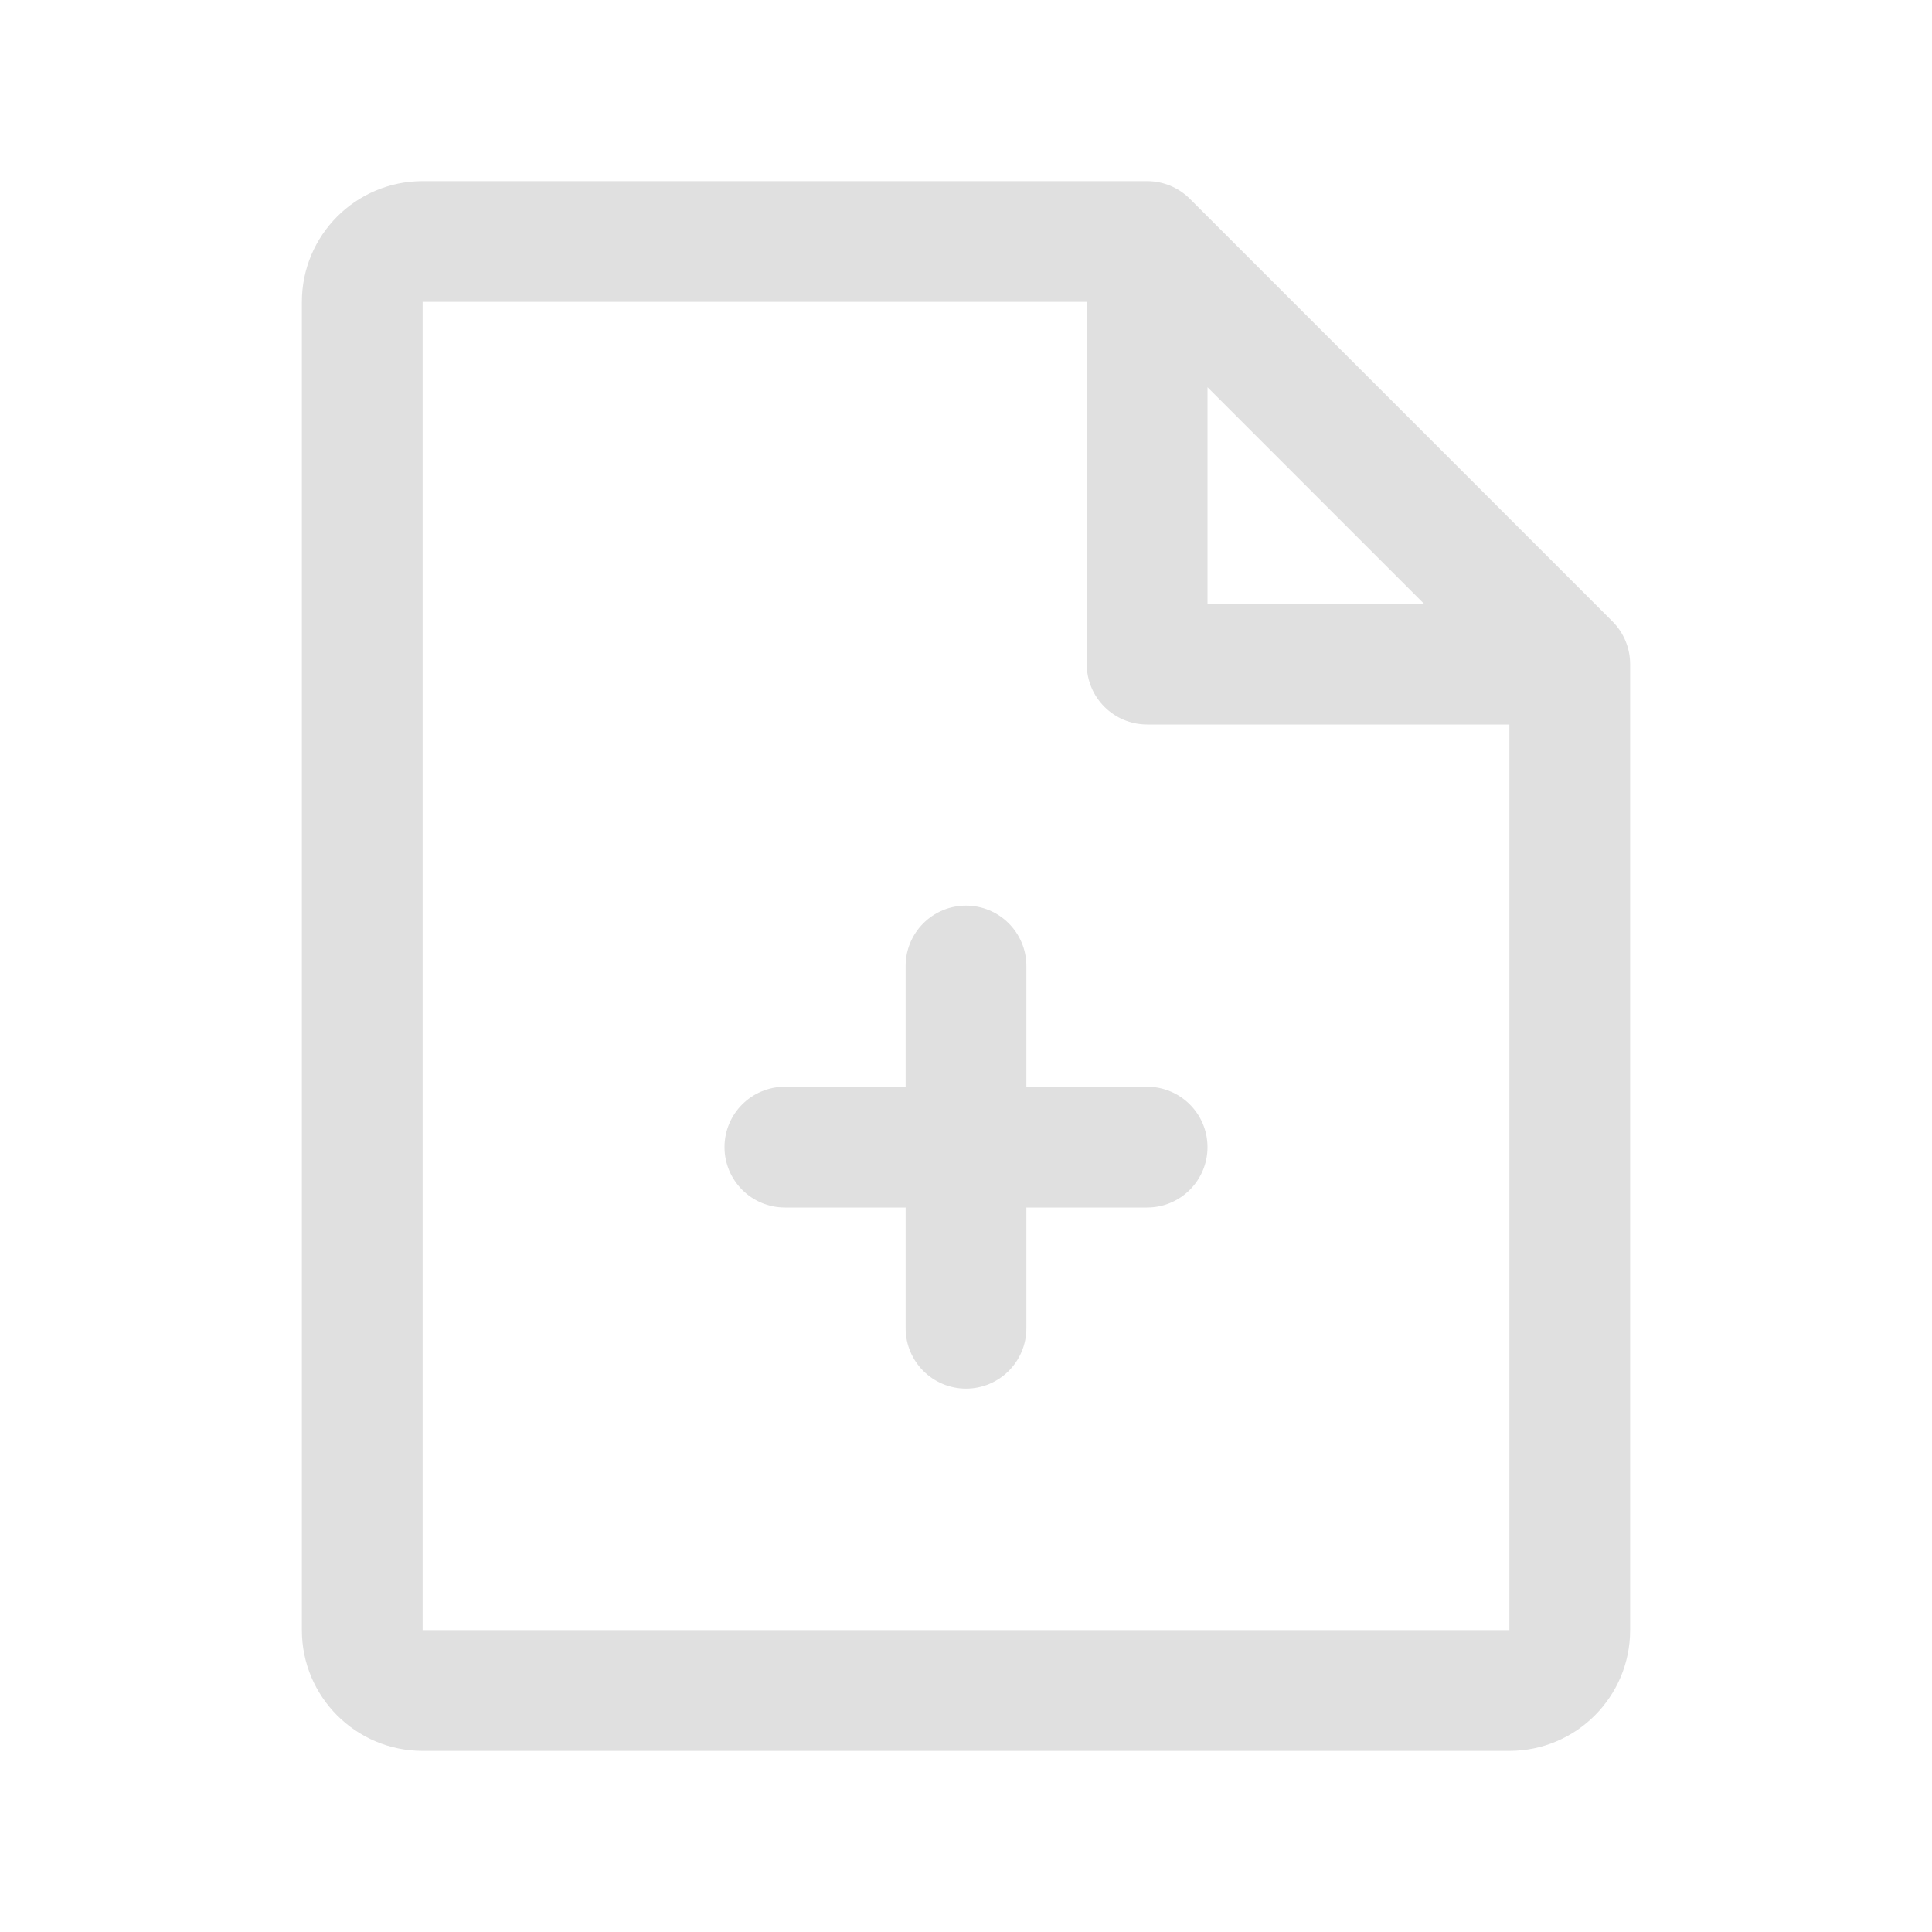
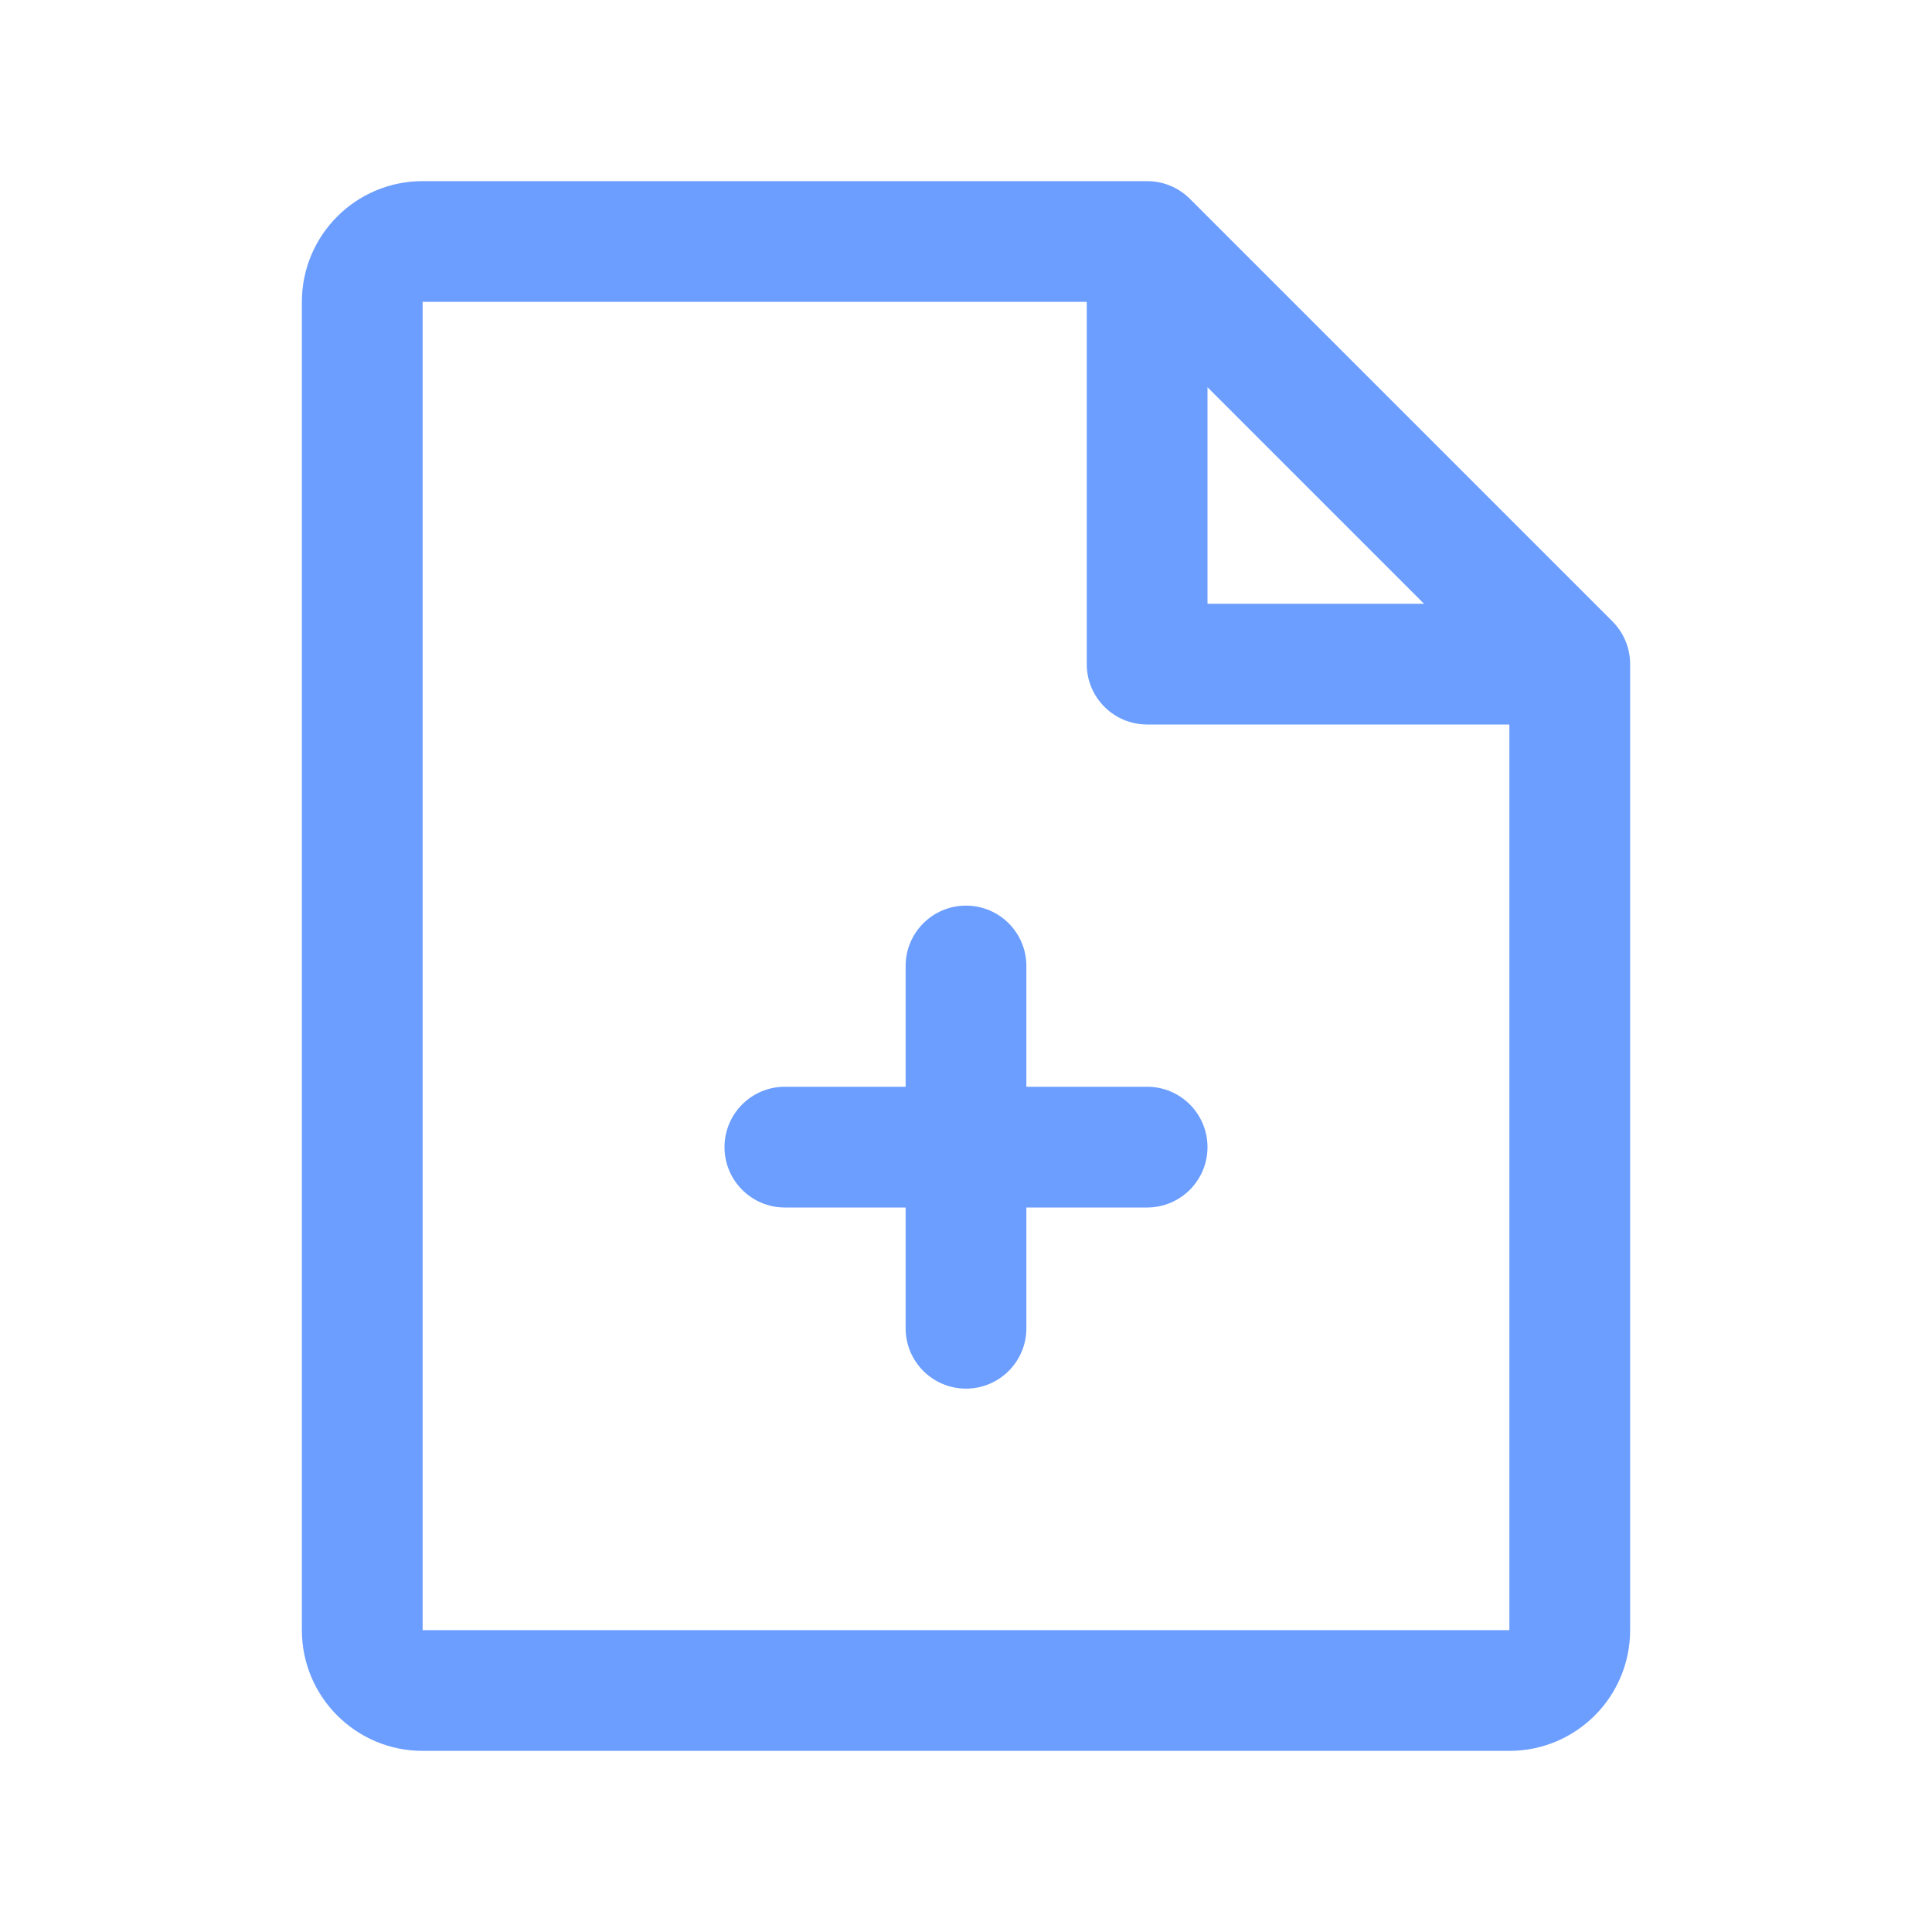
- <svg xmlns="http://www.w3.org/2000/svg" viewBox="0 0 256 256" fill="#e0e0e0">
+ <svg xmlns="http://www.w3.org/2000/svg" viewBox="0 0 256 256" fill="#6c9eff">
  <path d="M213.66,82.34l-56-56A8,8,0,0,0,152,24H56A16,16,0,0,0,40,40V216a16,16,0,0,0,16,16H200a16,16,0,0,0,16-16V88A8,8,0,0,0,213.66,82.34ZM160,51.31,188.69,80H160ZM200,216H56V40h88V88a8,8,0,0,0,8,8h48V216Zm-40-64a8,8,0,0,1-8,8H136v16a8,8,0,0,1-16,0V160H104a8,8,0,0,1,0-16h16V128a8,8,0,0,1,16,0v16h16A8,8,0,0,1,160,152Z" />
</svg>
